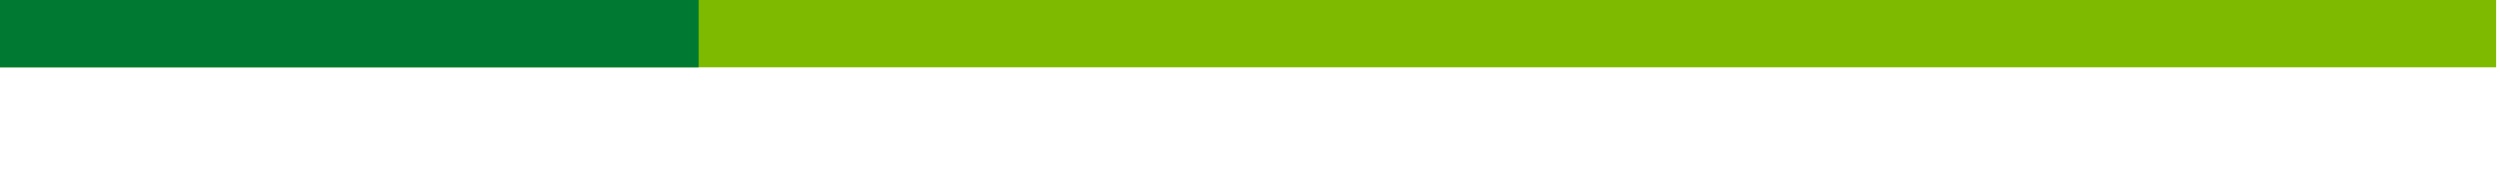
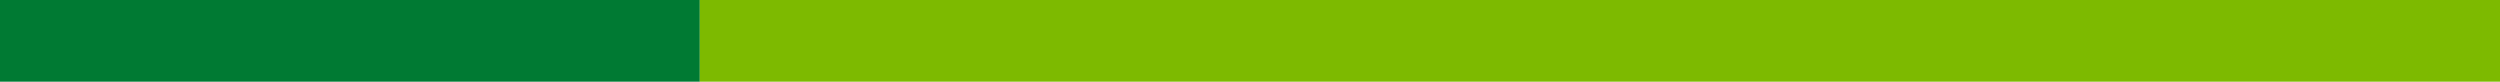
- <svg xmlns="http://www.w3.org/2000/svg" width="260" height="20" viewBox="0 0 260 20" fill="none">
-   <rect width="259.597" height="7" fill="#7DBA00" />
-   <rect width="72.659" height="7" fill="#007A33" />
+ <svg xmlns="http://www.w3.org/2000/svg" width="256" height="8.365" viewBox="0 0 256 8.365" fill="none" version="1.1" id="svg4">
+   <defs id="defs4" />
+   <g id="g8" transform="scale(0.4253541,1)">
+     <rect style="fill:#007a33;fill-opacity:1;stroke-width:43.912" id="rect5" width="168.473" height="8.365" x="-168.473" y="0" transform="scale(-1,1)" />
+     <rect style="fill:#7dba00;fill-opacity:1;stroke-width:70.43" id="rect6" width="433.379" height="8.365" x="168.473" y="0" />
+   </g>
</svg>
